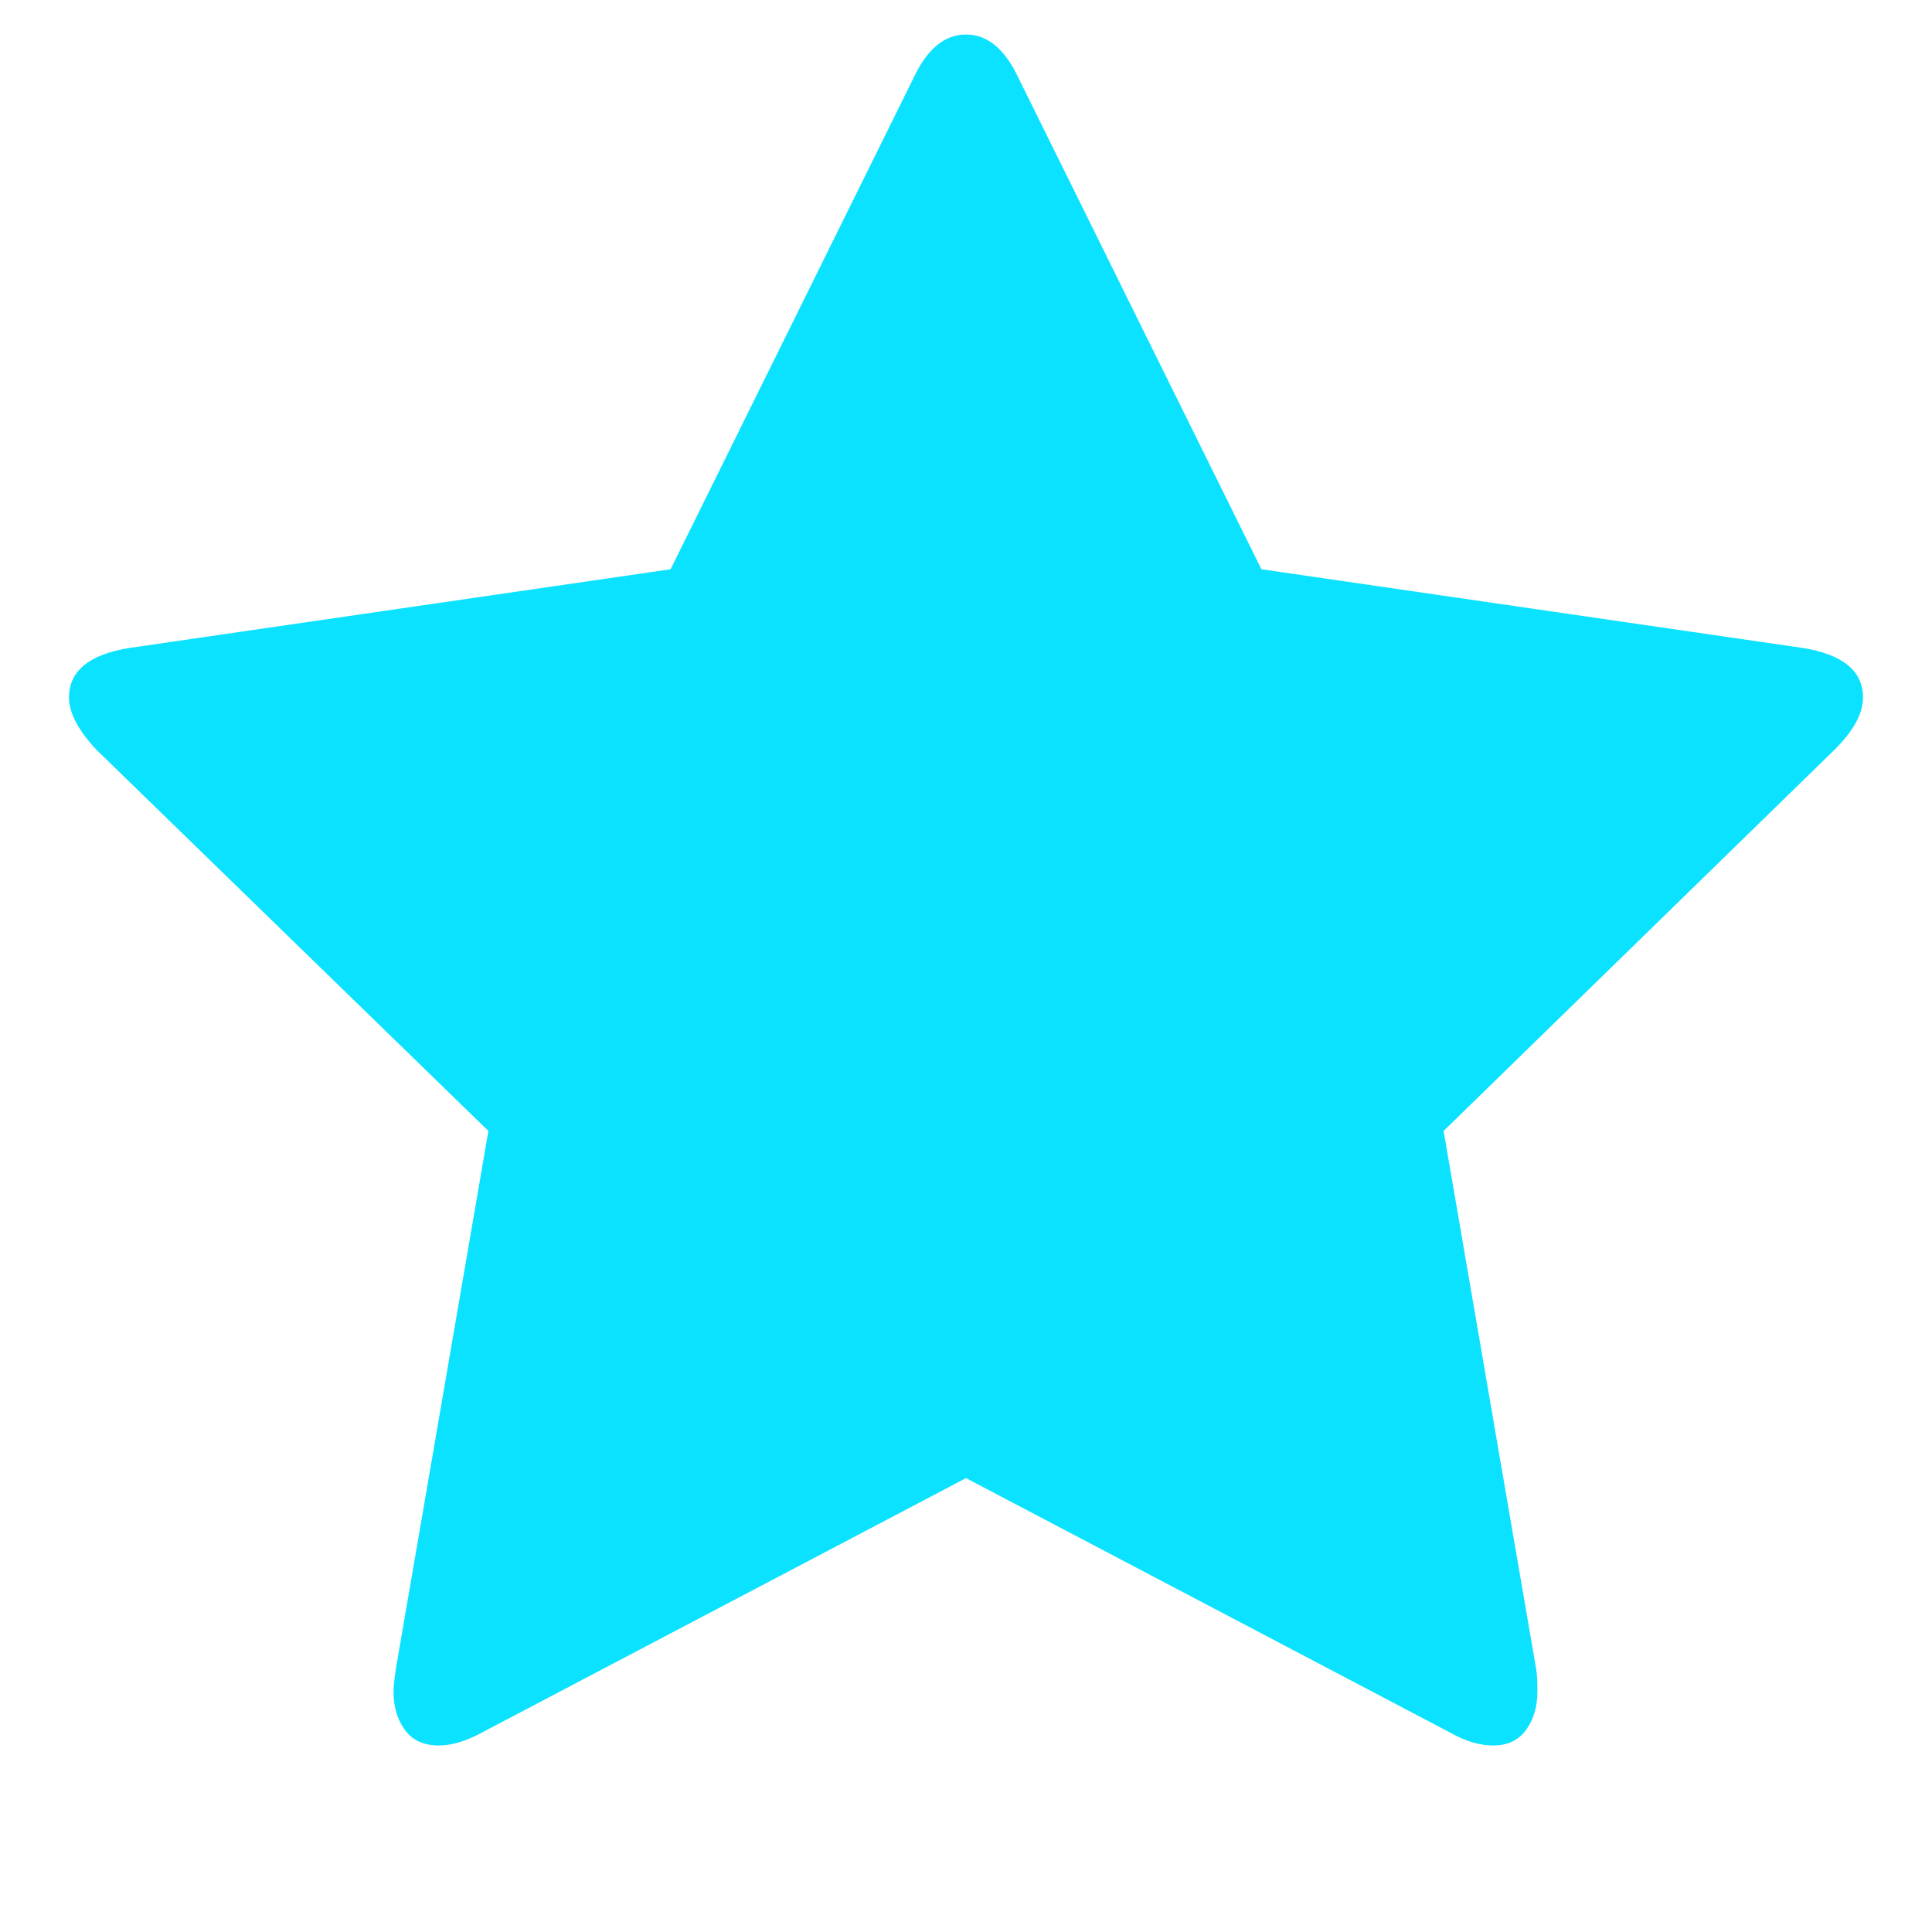
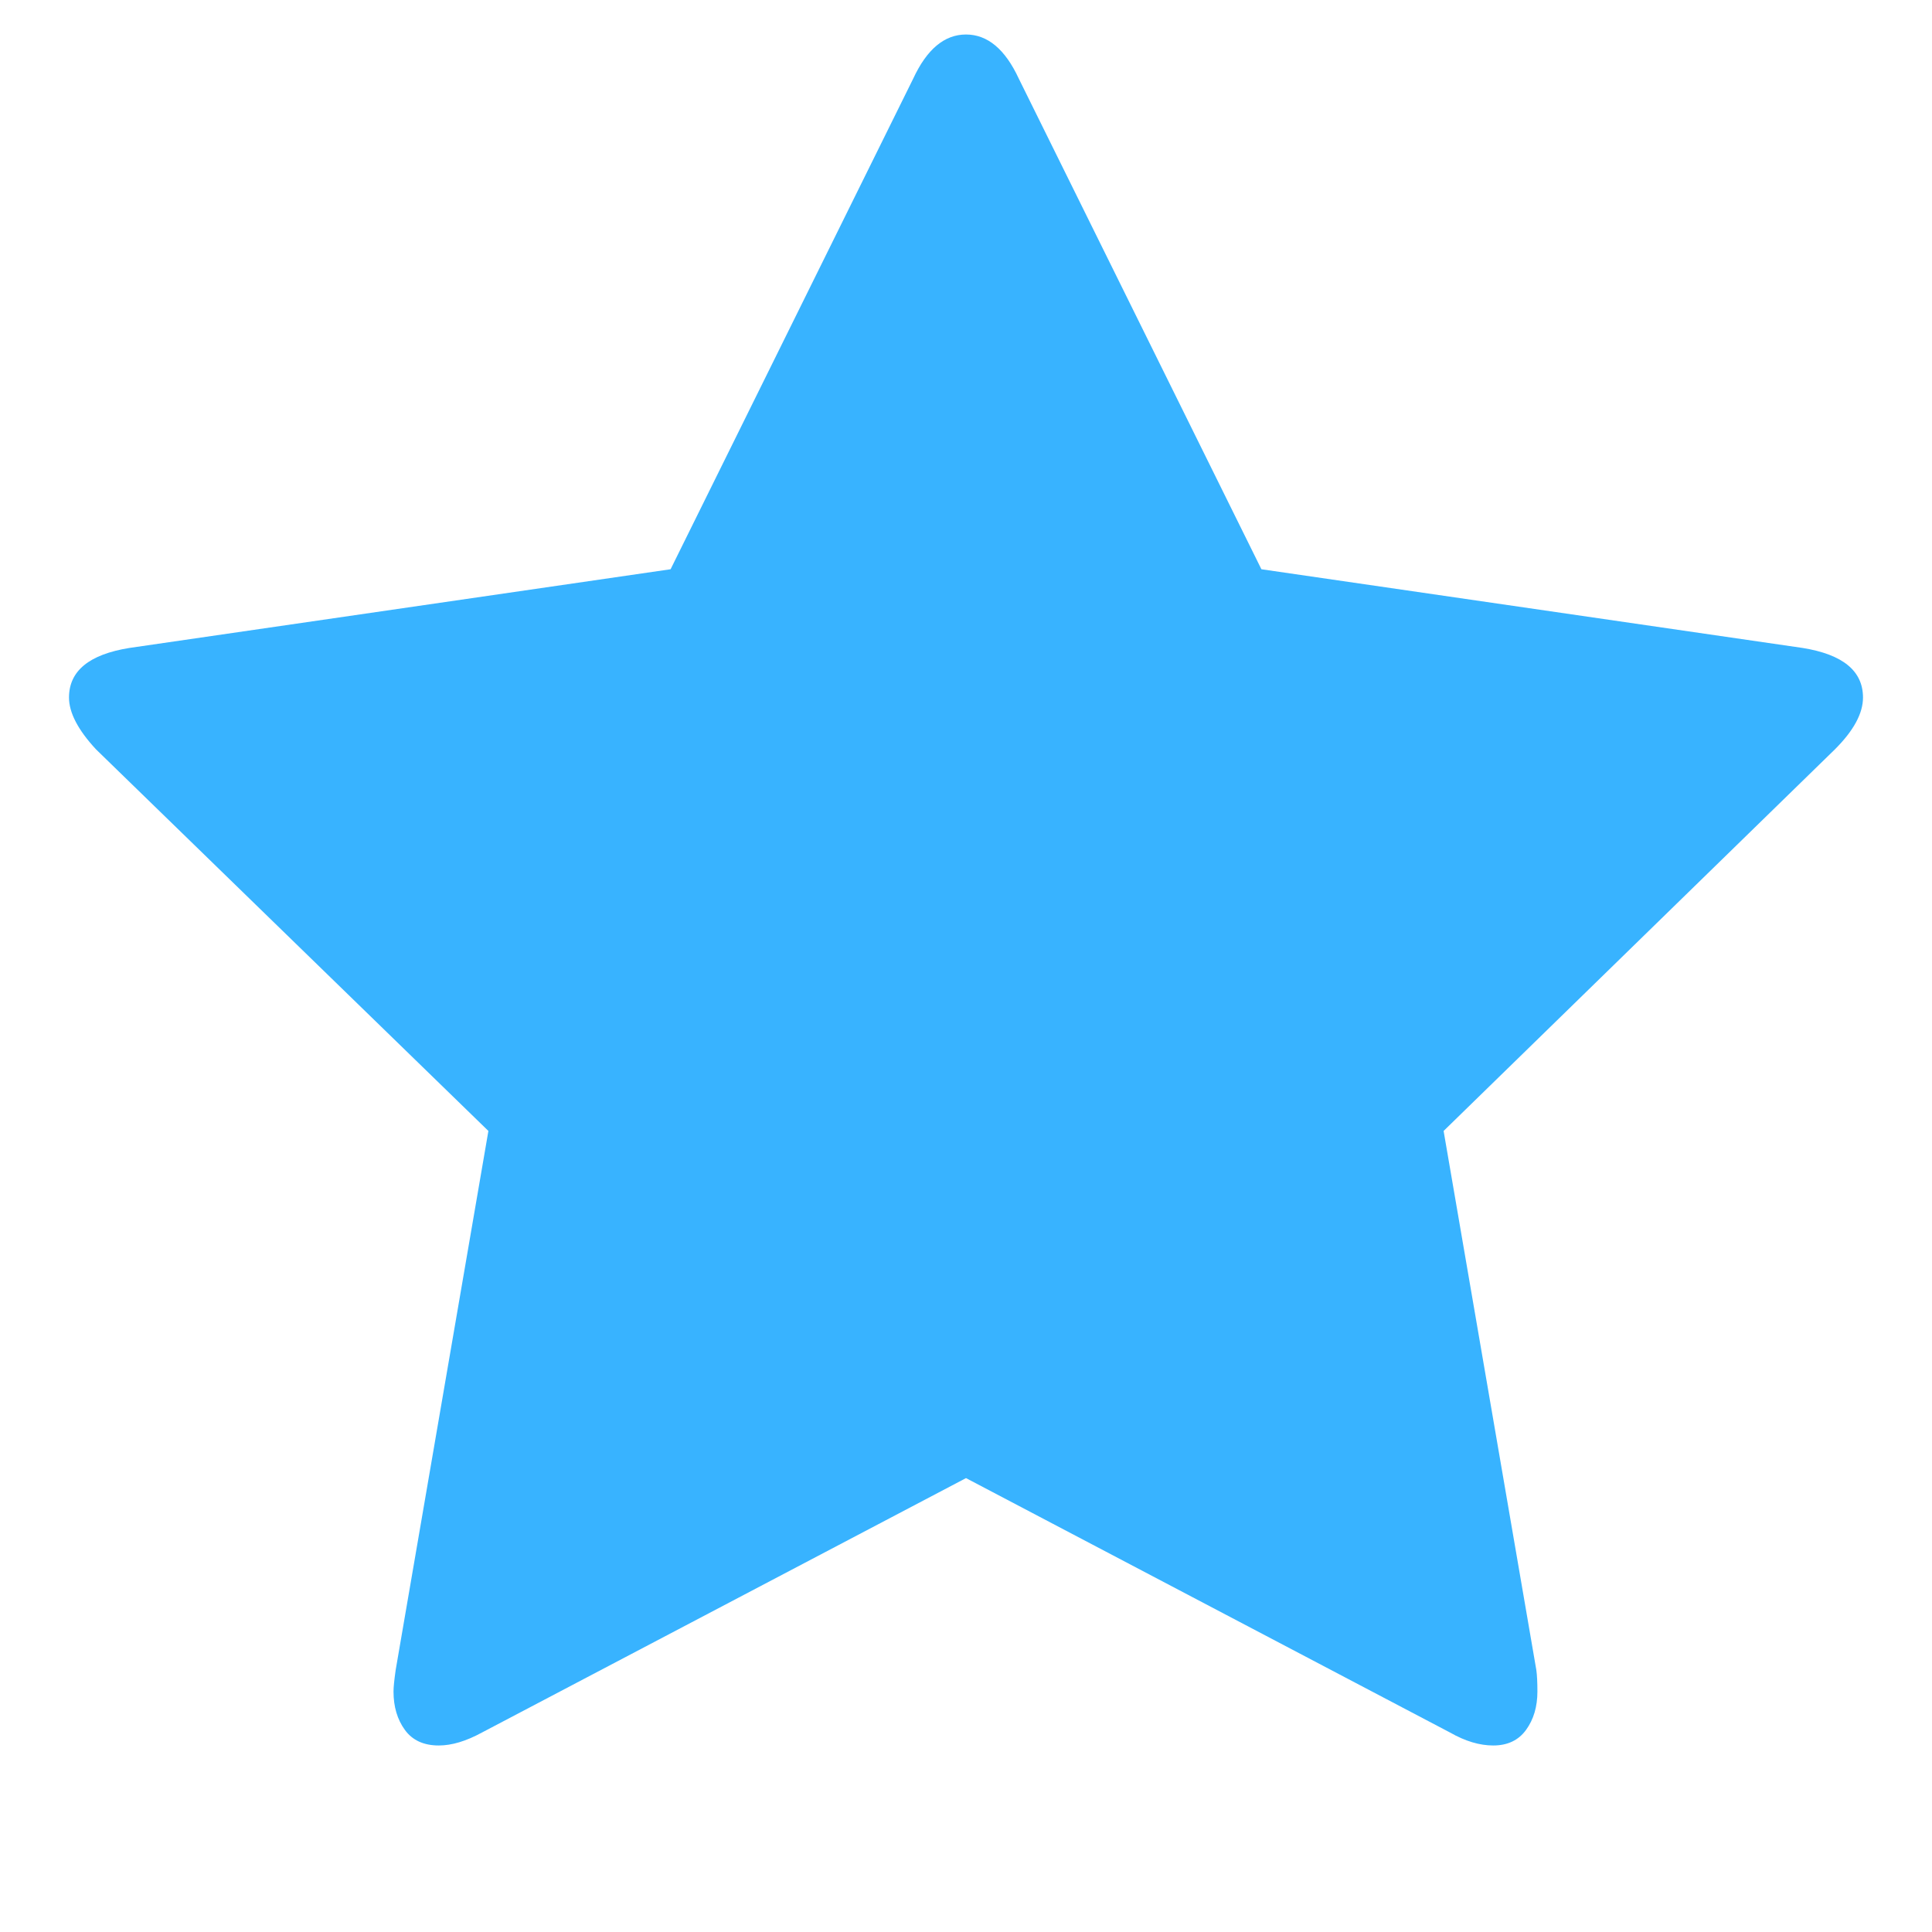
<svg xmlns="http://www.w3.org/2000/svg" width="1792" height="1792" viewBox="0 0 1792 1792">
-   <path d="M1728 647q0 22-26 48l-363 354 86 500q1 7 1 20 0 21-10.5 35.5t-30.5 14.5q-19 0-40-12l-449-236-449 236q-22 12-40 12-21 0-31.5-14.5t-10.5-35.5q0-6 2-20l86-500-364-354q-25-27-25-48 0-37 56-46l502-73 225-455q19-41 49-41t49 41l225 455 502 73q56 9 56 46z" fill="#0ae2ff" />
+   <path d="M1728 647q0 22-26 48l-363 354 86 500q1 7 1 20 0 21-10.5 35.5t-30.5 14.5q-19 0-40-12l-449-236-449 236q-22 12-40 12-21 0-31.5-14.5t-10.5-35.5q0-6 2-20l86-500-364-354q-25-27-25-48 0-37 56-46l502-73 225-455q19-41 49-41t49 41l225 455 502 73q56 9 56 46z" fill="#38b3ff" />
</svg>
